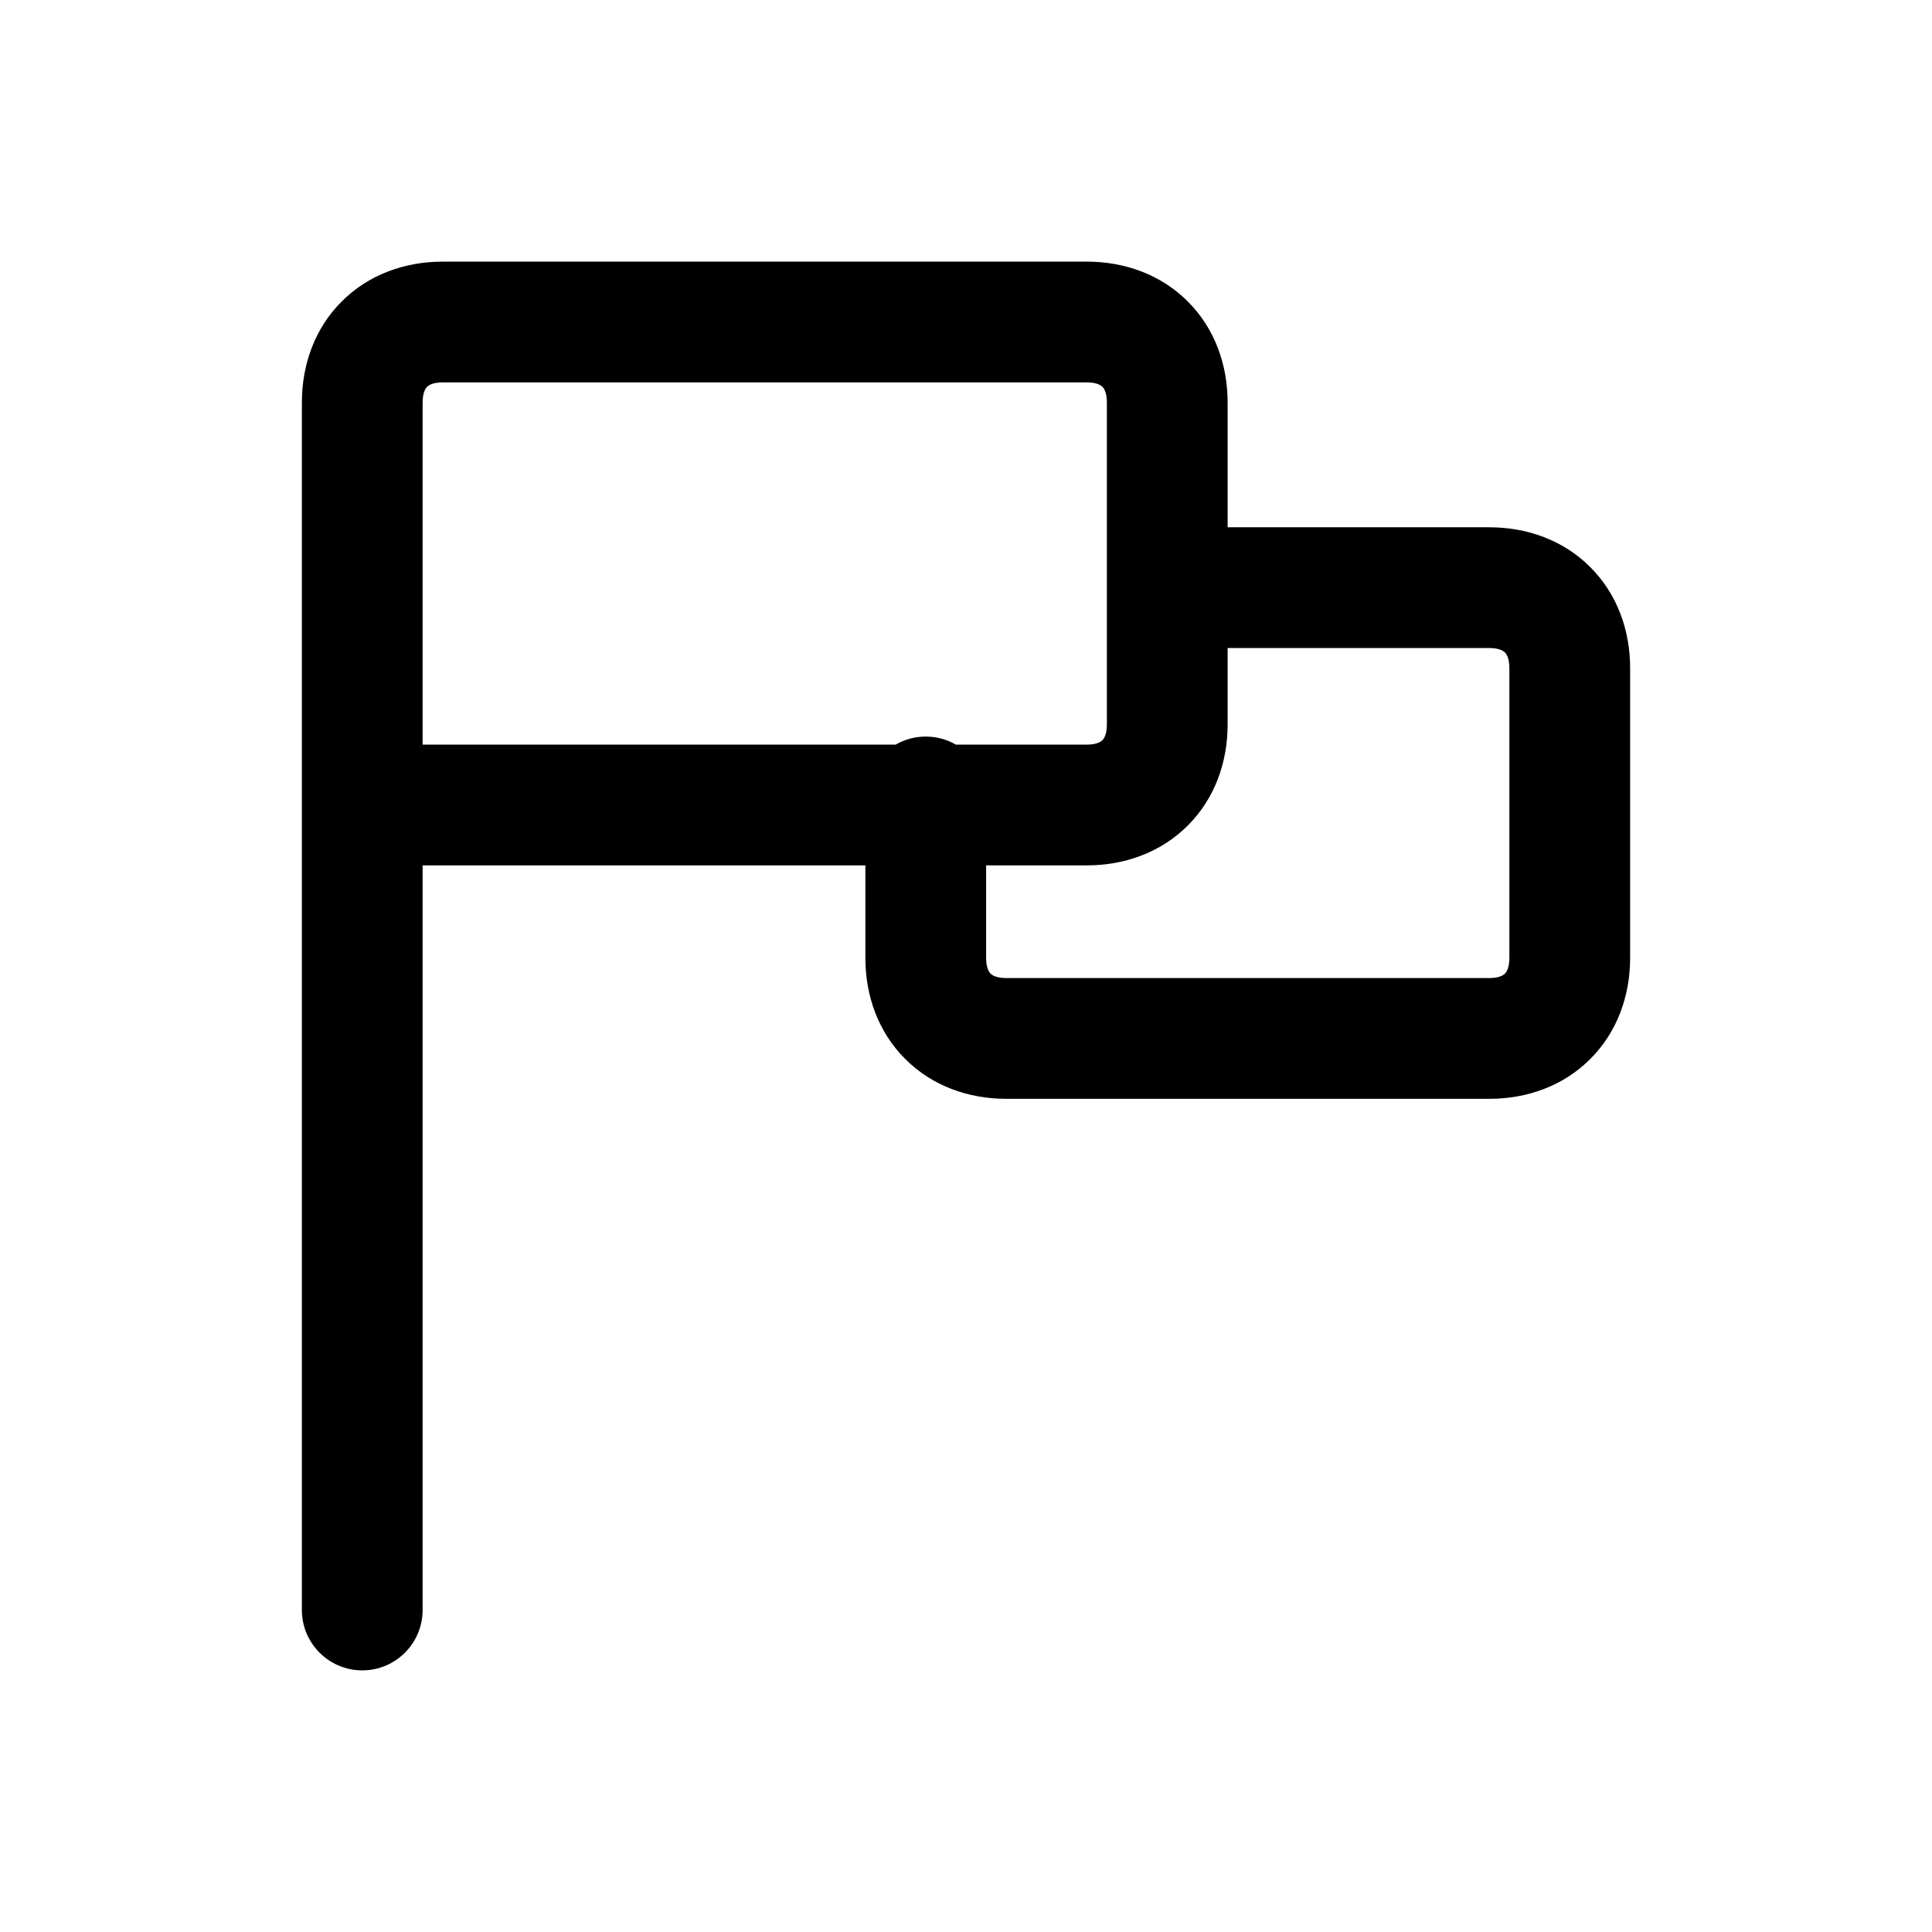
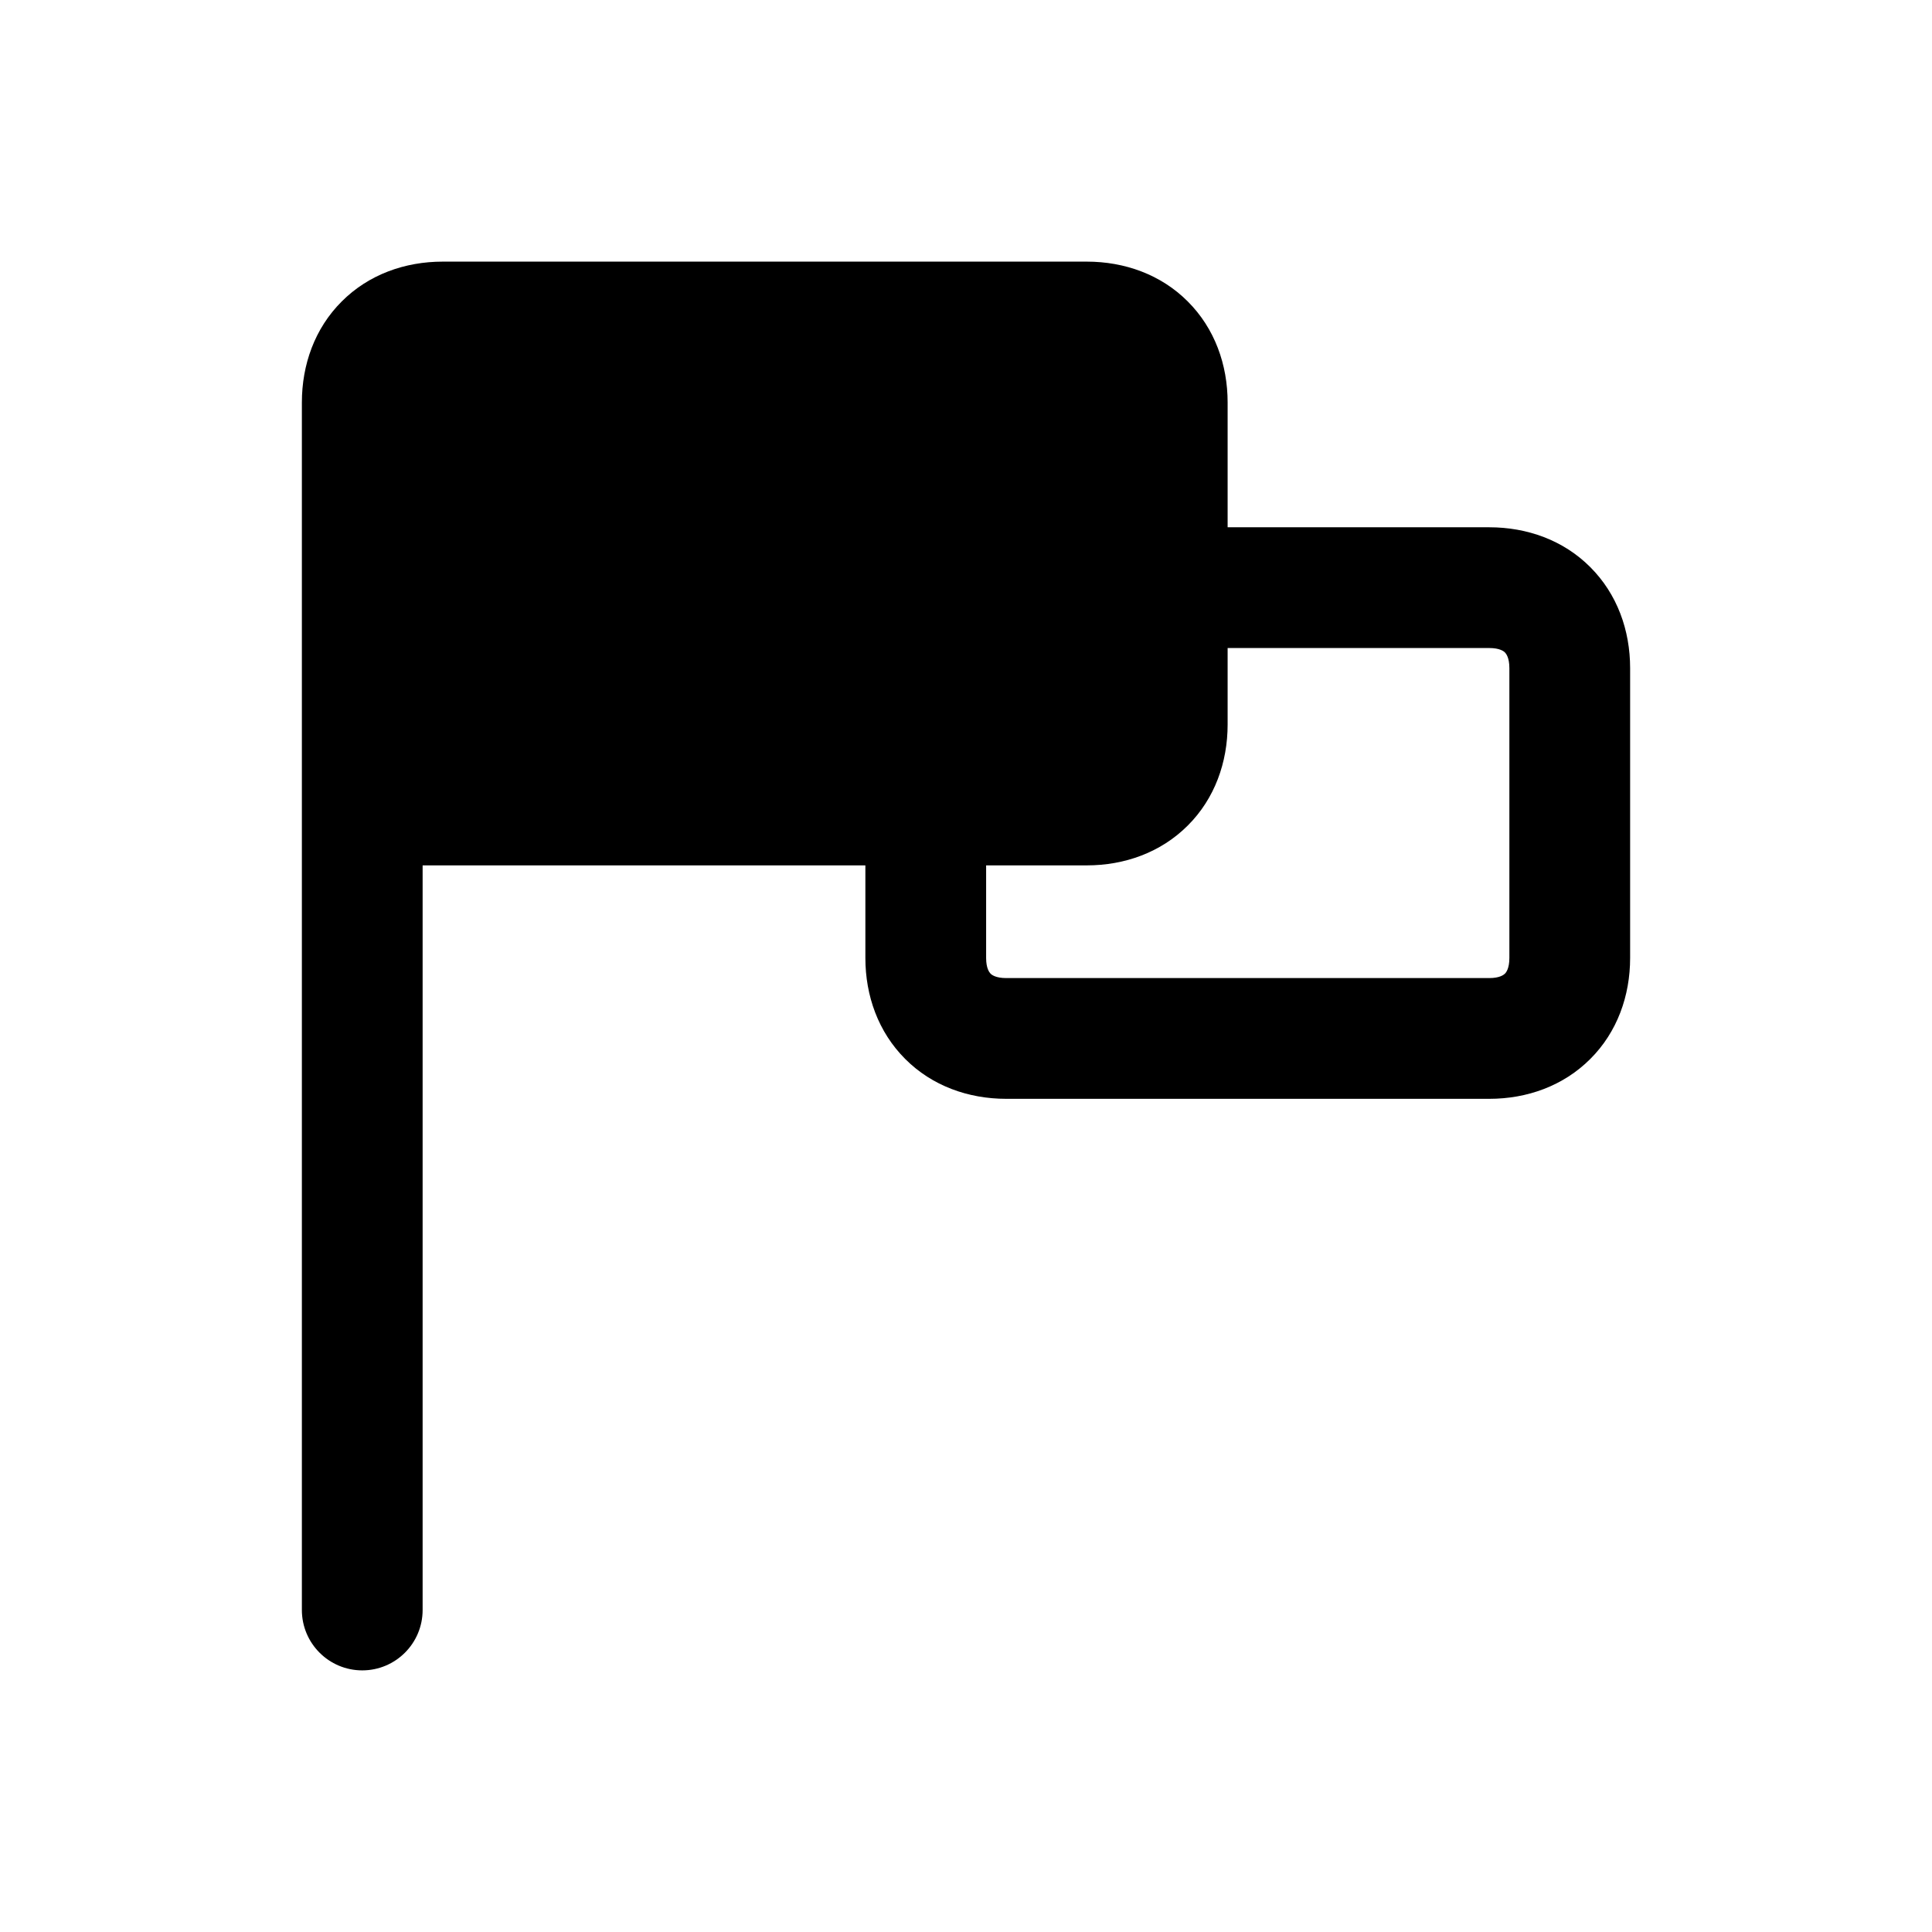
- <svg xmlns="http://www.w3.org/2000/svg" width="24" height="24" viewBox="0 0 24 24" fill="none">
-   <path fill-rule="evenodd" clip-rule="evenodd" d="M5.25 5C5.25 4.87 5.29 4.821 5.305 4.805C5.321 4.79 5.37 4.75 5.5 4.75H13.5C13.63 4.75 13.679 4.79 13.695 4.805C13.71 4.821 13.75 4.87 13.75 5V7.3V9C13.75 9.13 13.71 9.179 13.695 9.195C13.679 9.21 13.63 9.25 13.5 9.25H11.874C11.764 9.186 11.636 9.15 11.5 9.15C11.364 9.15 11.236 9.186 11.126 9.25H5.25V5ZM10.75 10.75H5.25V20C5.25 20.414 4.914 20.75 4.5 20.75C4.086 20.75 3.75 20.414 3.75 20V5C3.75 4.53 3.91 4.079 4.245 3.745C4.579 3.41 5.03 3.25 5.5 3.25H13.5C13.97 3.25 14.421 3.41 14.755 3.745C15.09 4.079 15.25 4.53 15.25 5V6.55H18.5C18.97 6.55 19.421 6.71 19.755 7.045C20.09 7.379 20.25 7.83 20.25 8.3V11.9C20.25 12.37 20.09 12.821 19.755 13.155C19.421 13.49 18.97 13.65 18.5 13.65H12.5C12.03 13.65 11.579 13.49 11.245 13.155C10.91 12.821 10.75 12.37 10.75 11.9V10.75ZM12.25 10.75V11.9C12.25 12.03 12.29 12.079 12.305 12.095C12.321 12.11 12.37 12.15 12.5 12.15H18.5C18.63 12.15 18.679 12.11 18.695 12.095C18.71 12.079 18.75 12.03 18.75 11.9V8.3C18.75 8.17 18.71 8.121 18.695 8.105C18.679 8.09 18.63 8.05 18.5 8.05H15.25V9C15.25 9.47 15.09 9.921 14.755 10.255C14.421 10.59 13.97 10.75 13.5 10.75H12.25Z" fill="black" />
+ <svg xmlns="http://www.w3.org/2000/svg" viewBox="0 0 24 24" fill="currentColor">
+   <path d="M5.25 5c0-.13.04-.179.055-.195C5.321 4.79 5.37 4.75 5.5 4.75h8c.13 0 .179.04.195.055.015.015.055.065.055.195v4c0 .13-.04.179-.055.195-.015.015-.065.055-.195.055h-1.626c-.11-.064-.238-.1-.374-.1-.136 0-.264.036-.374.1H5.25V5Zm5.5 5.75h-5.5V20c0 .414-.336.75-.75.75s-.75-.336-.75-.75V5c0-.47.16-.921.495-1.255C4.579 3.41 5.03 3.25 5.5 3.25h8c.47 0 .921.16 1.255.495.335.335.495.785.495 1.255v1.55h3.25c.47 0 .921.16 1.255.495.335.335.495.785.495 1.255V11.9c0 .47-.16.921-.495 1.255-.335.335-.785.495-1.255.495h-6c-.47 0-.921-.16-1.255-.495-.335-.335-.495-.785-.495-1.255v-1.15Zm1.5 0v1.15c0 .13.04.179.055.195.015.015.065.055.195.055h6c.13 0 .179-.04.195-.055.015-.015.055-.065.055-.195V8.3c0-.13-.04-.179-.055-.195-.015-.015-.065-.055-.195-.055h-3.25V9c0 .47-.16.921-.495 1.255-.335.335-.785.495-1.255.495h-1.25Z" />
</svg>
